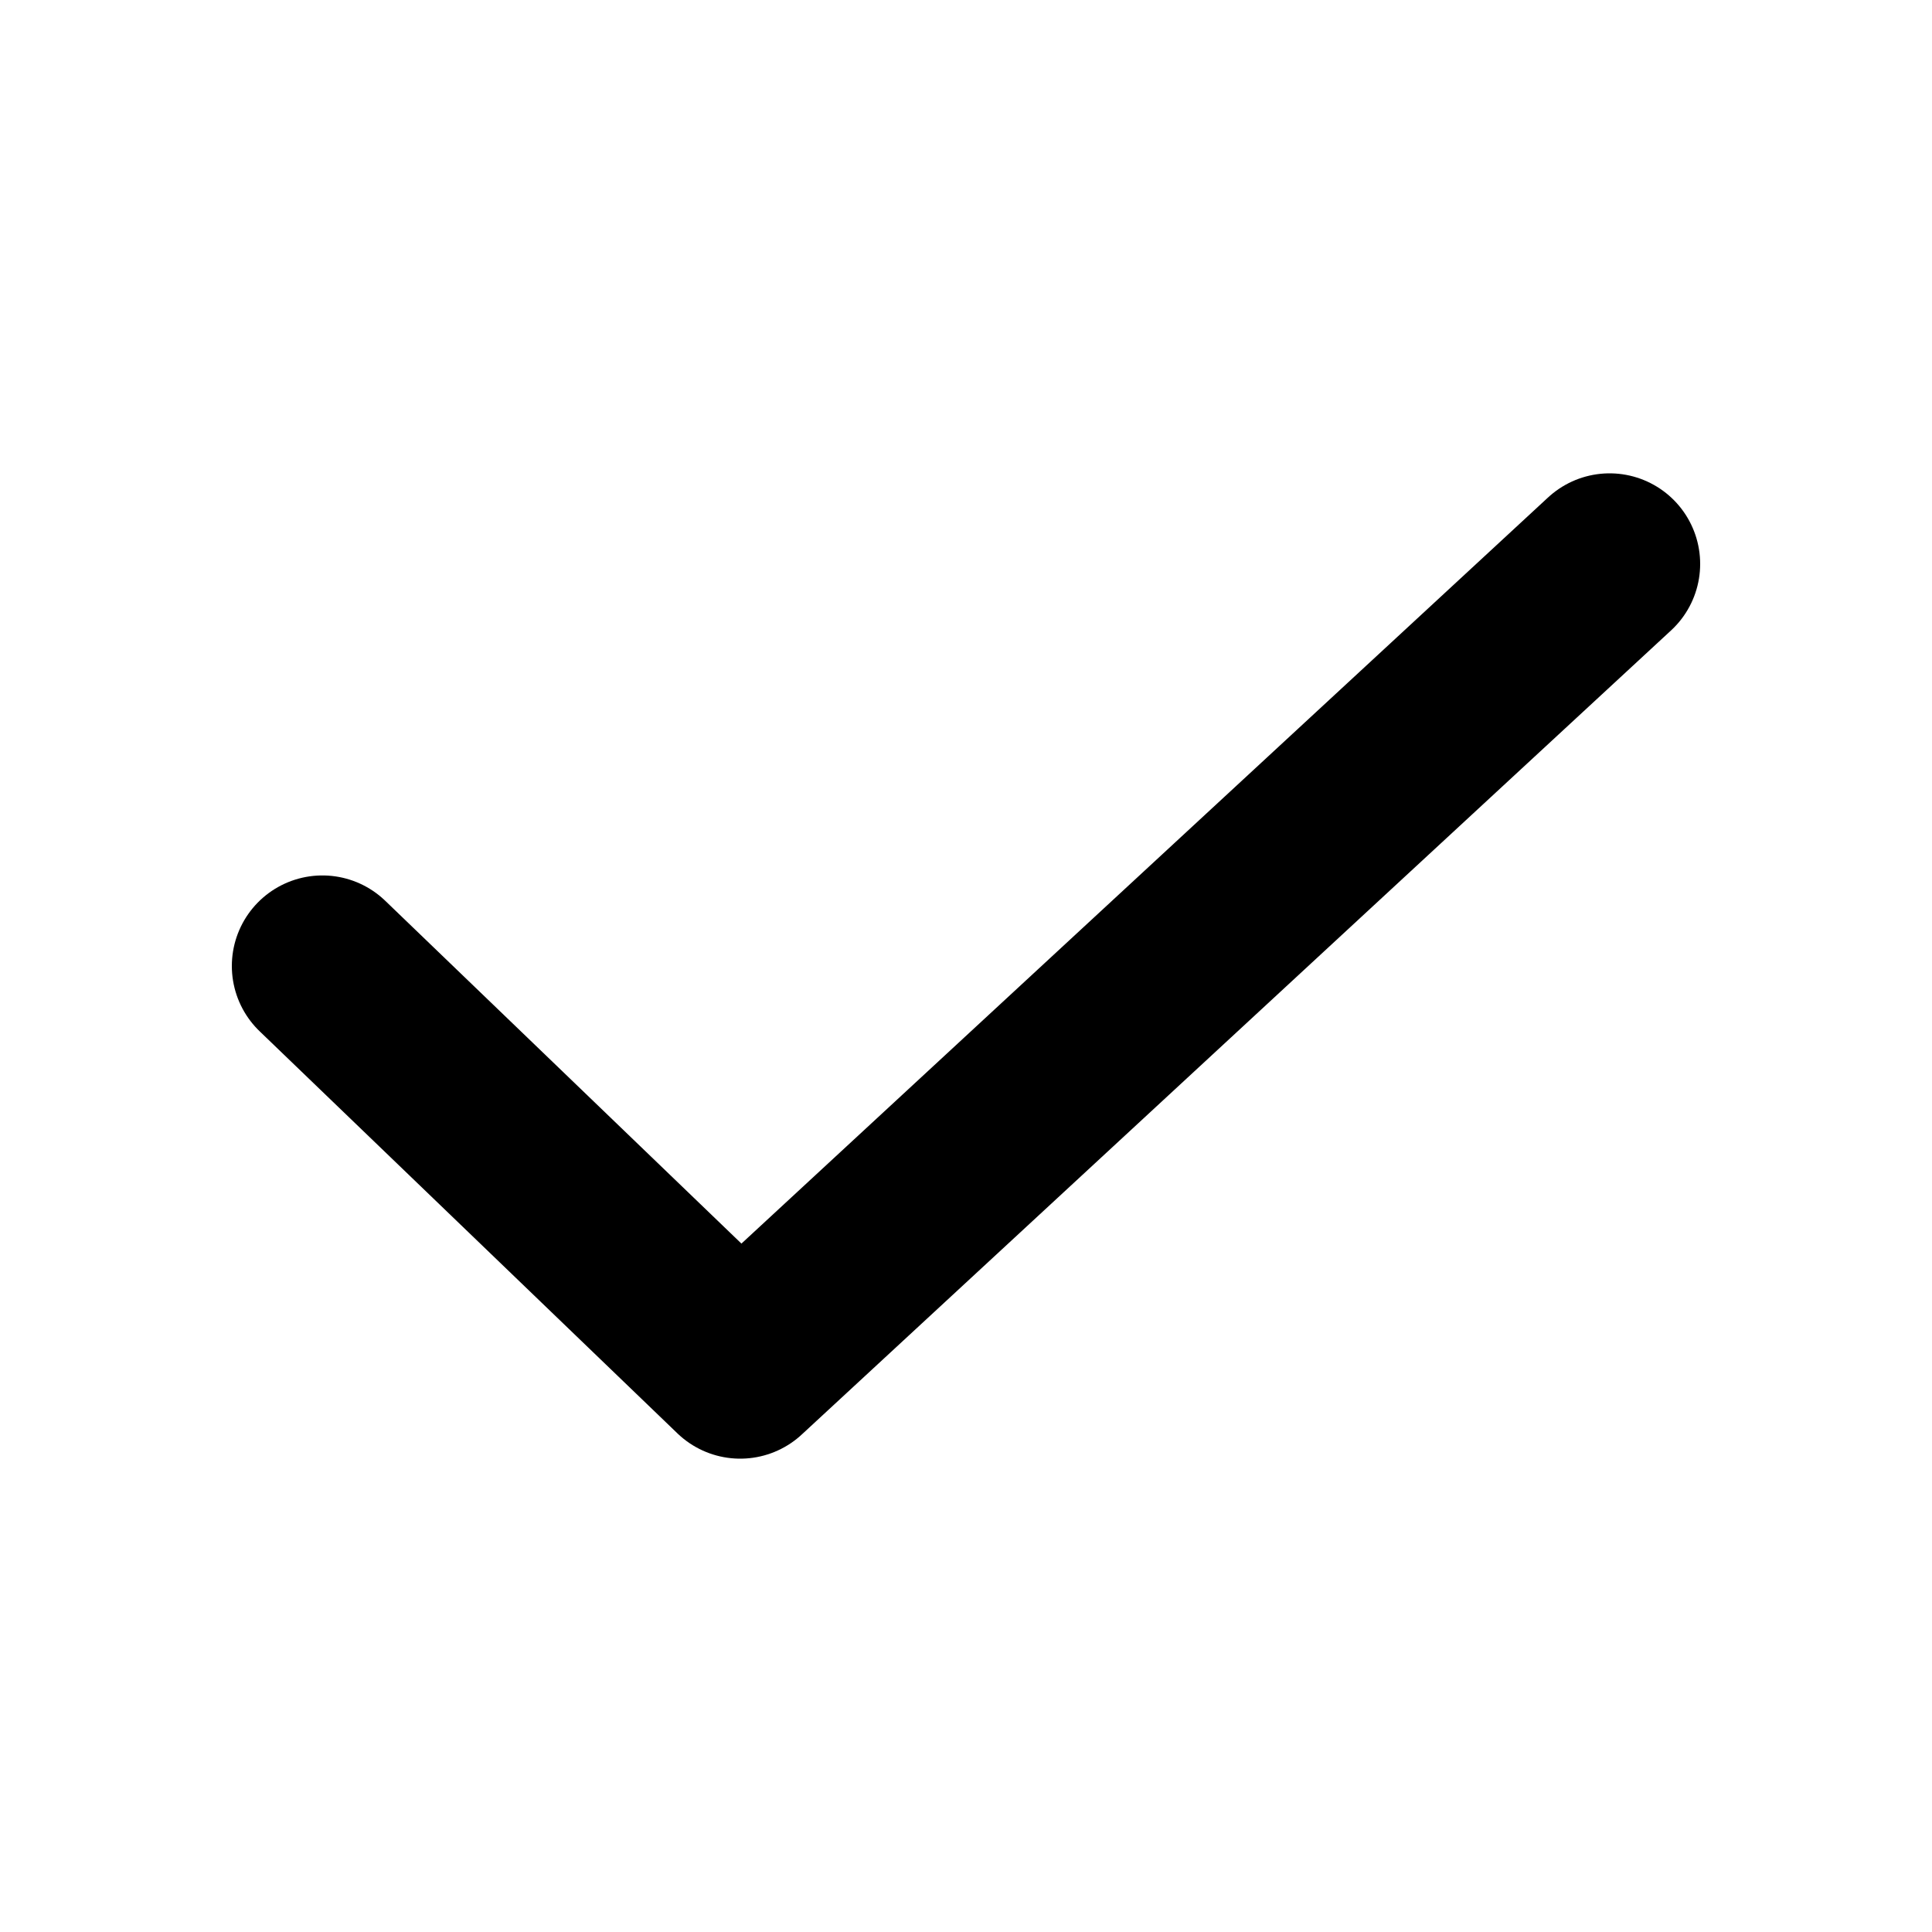
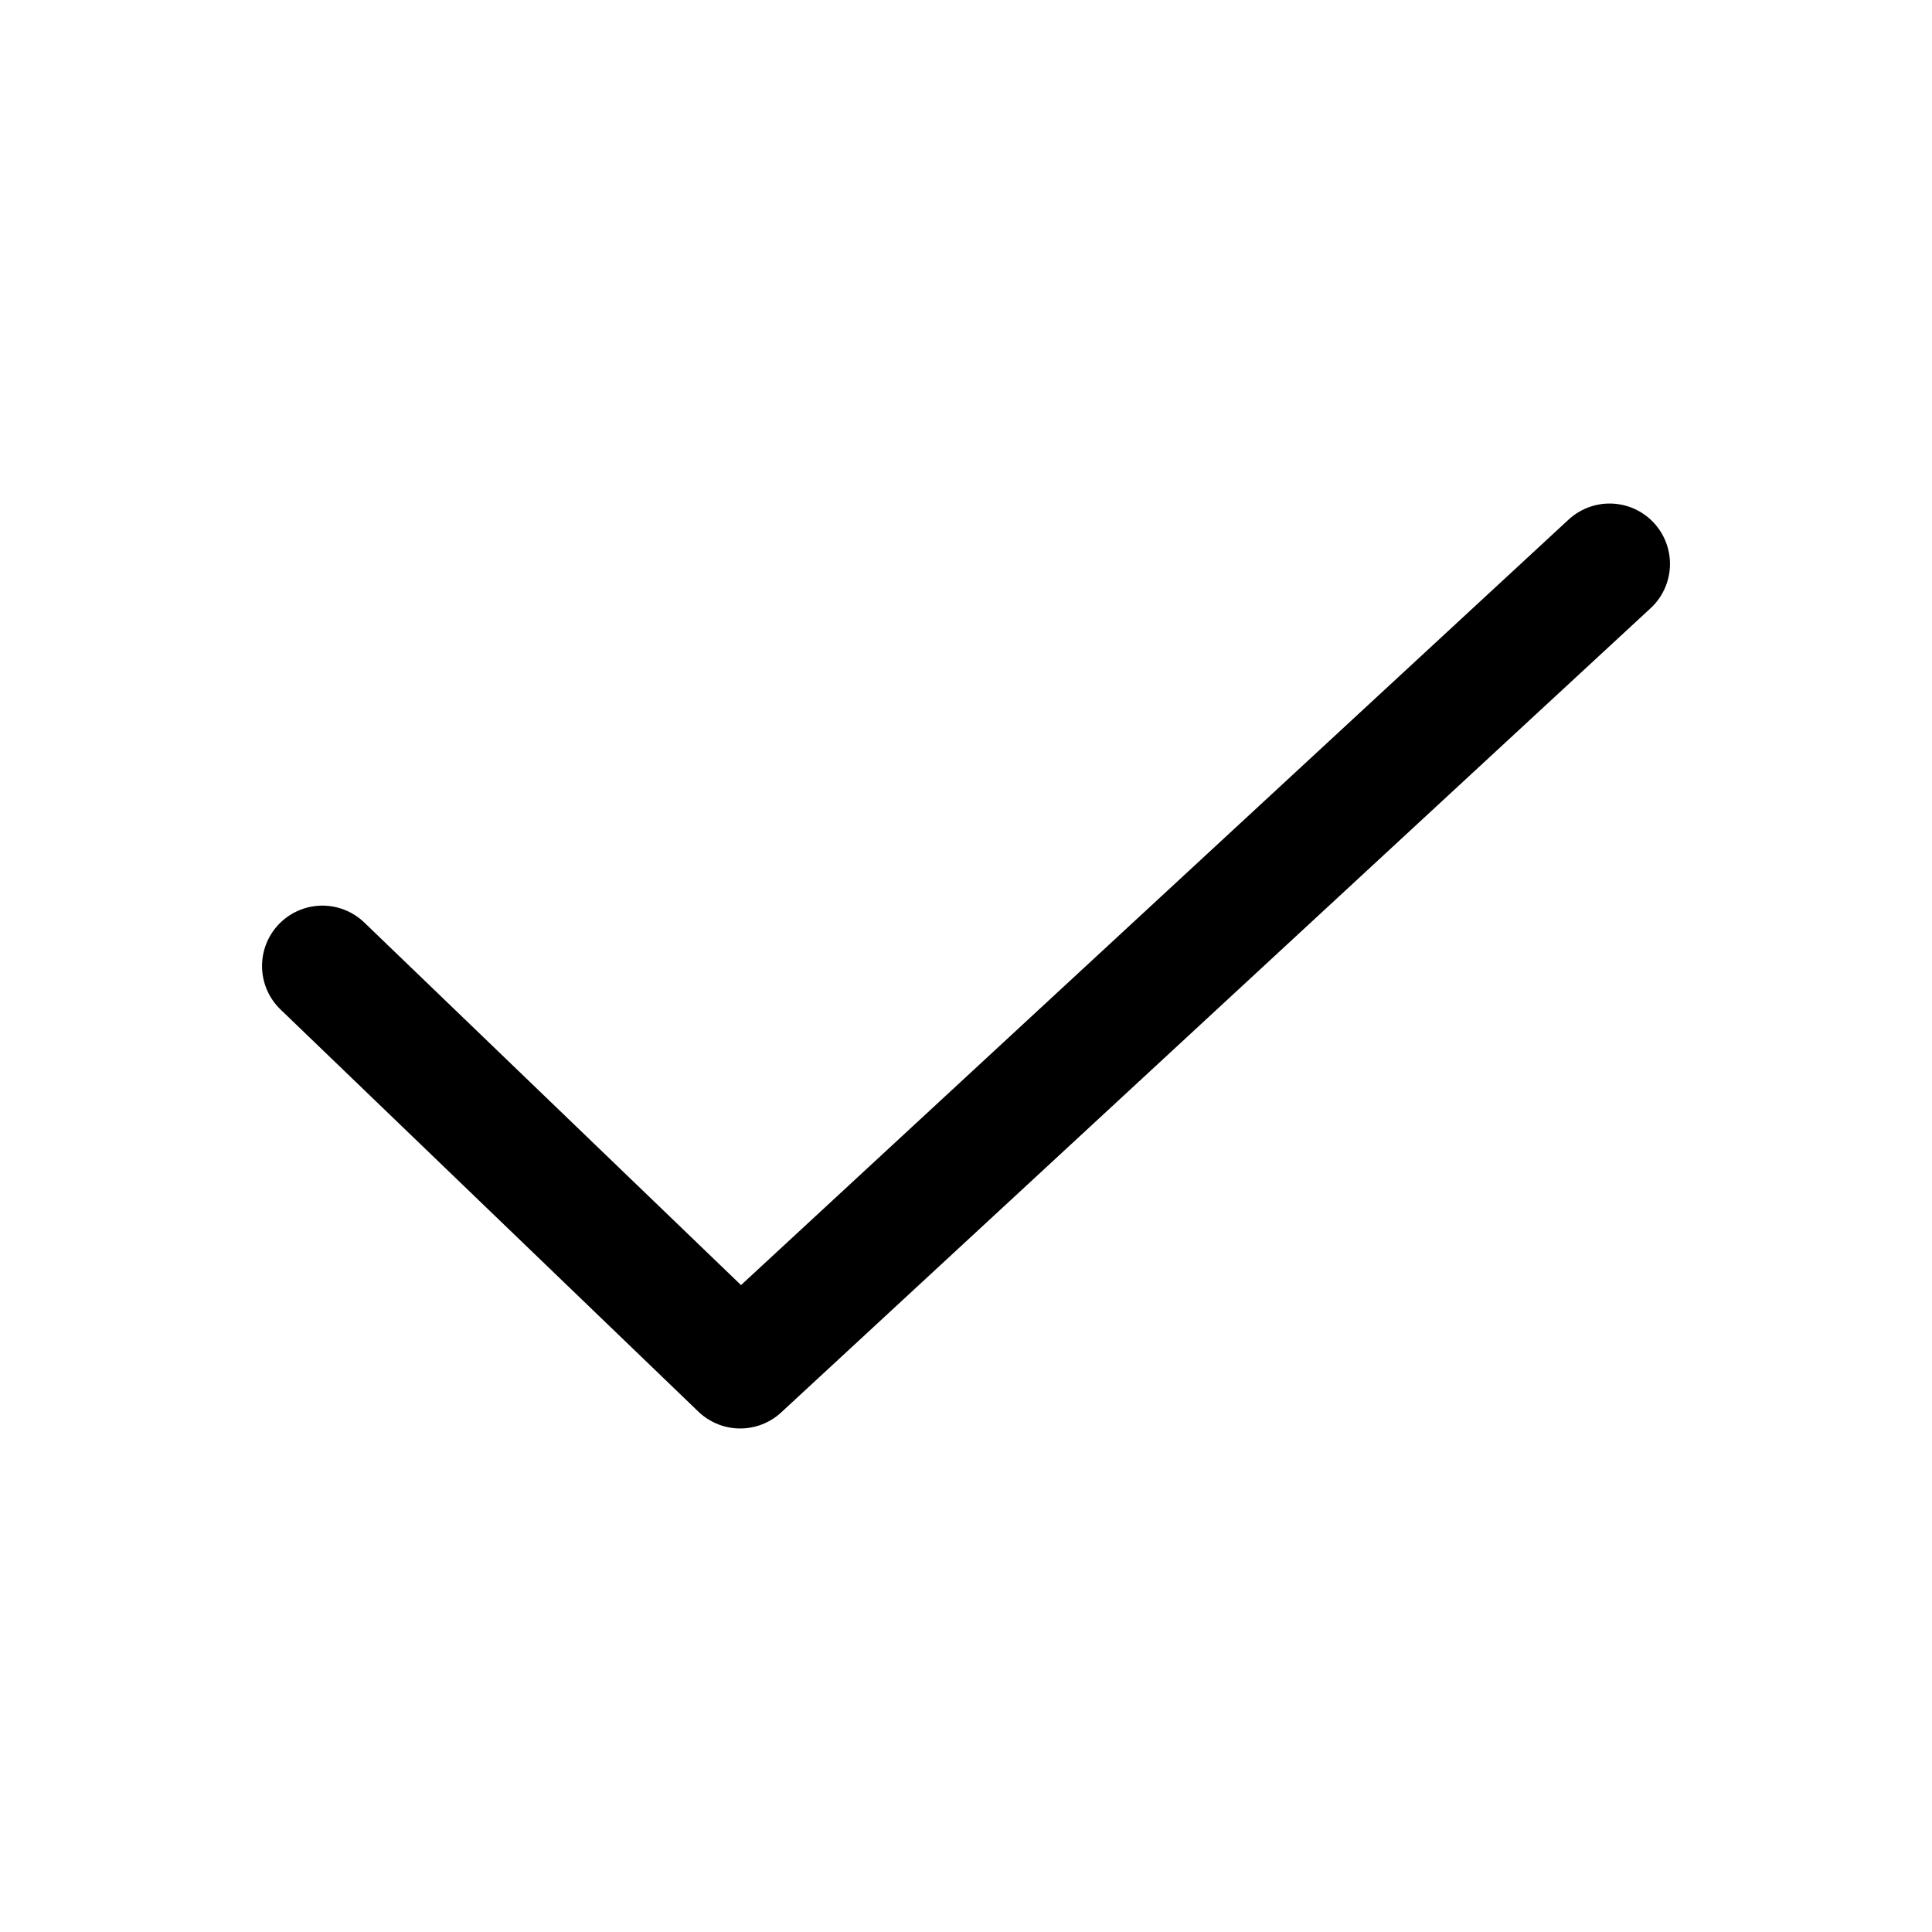
<svg xmlns="http://www.w3.org/2000/svg" width="16" height="16" viewBox="0 0 16 16" fill="none">
-   <path d="M2.67 8L6.13 11.33L13.33 4.67" stroke="currentColor" stroke-width="1.5" stroke-linecap="round" stroke-linejoin="round" />
+   <path d="M2.67 8L6.13 11.33L13.33 4.67" stroke="currentColor" stroke-width="1" stroke-linecap="round" stroke-linejoin="round" />
</svg>
